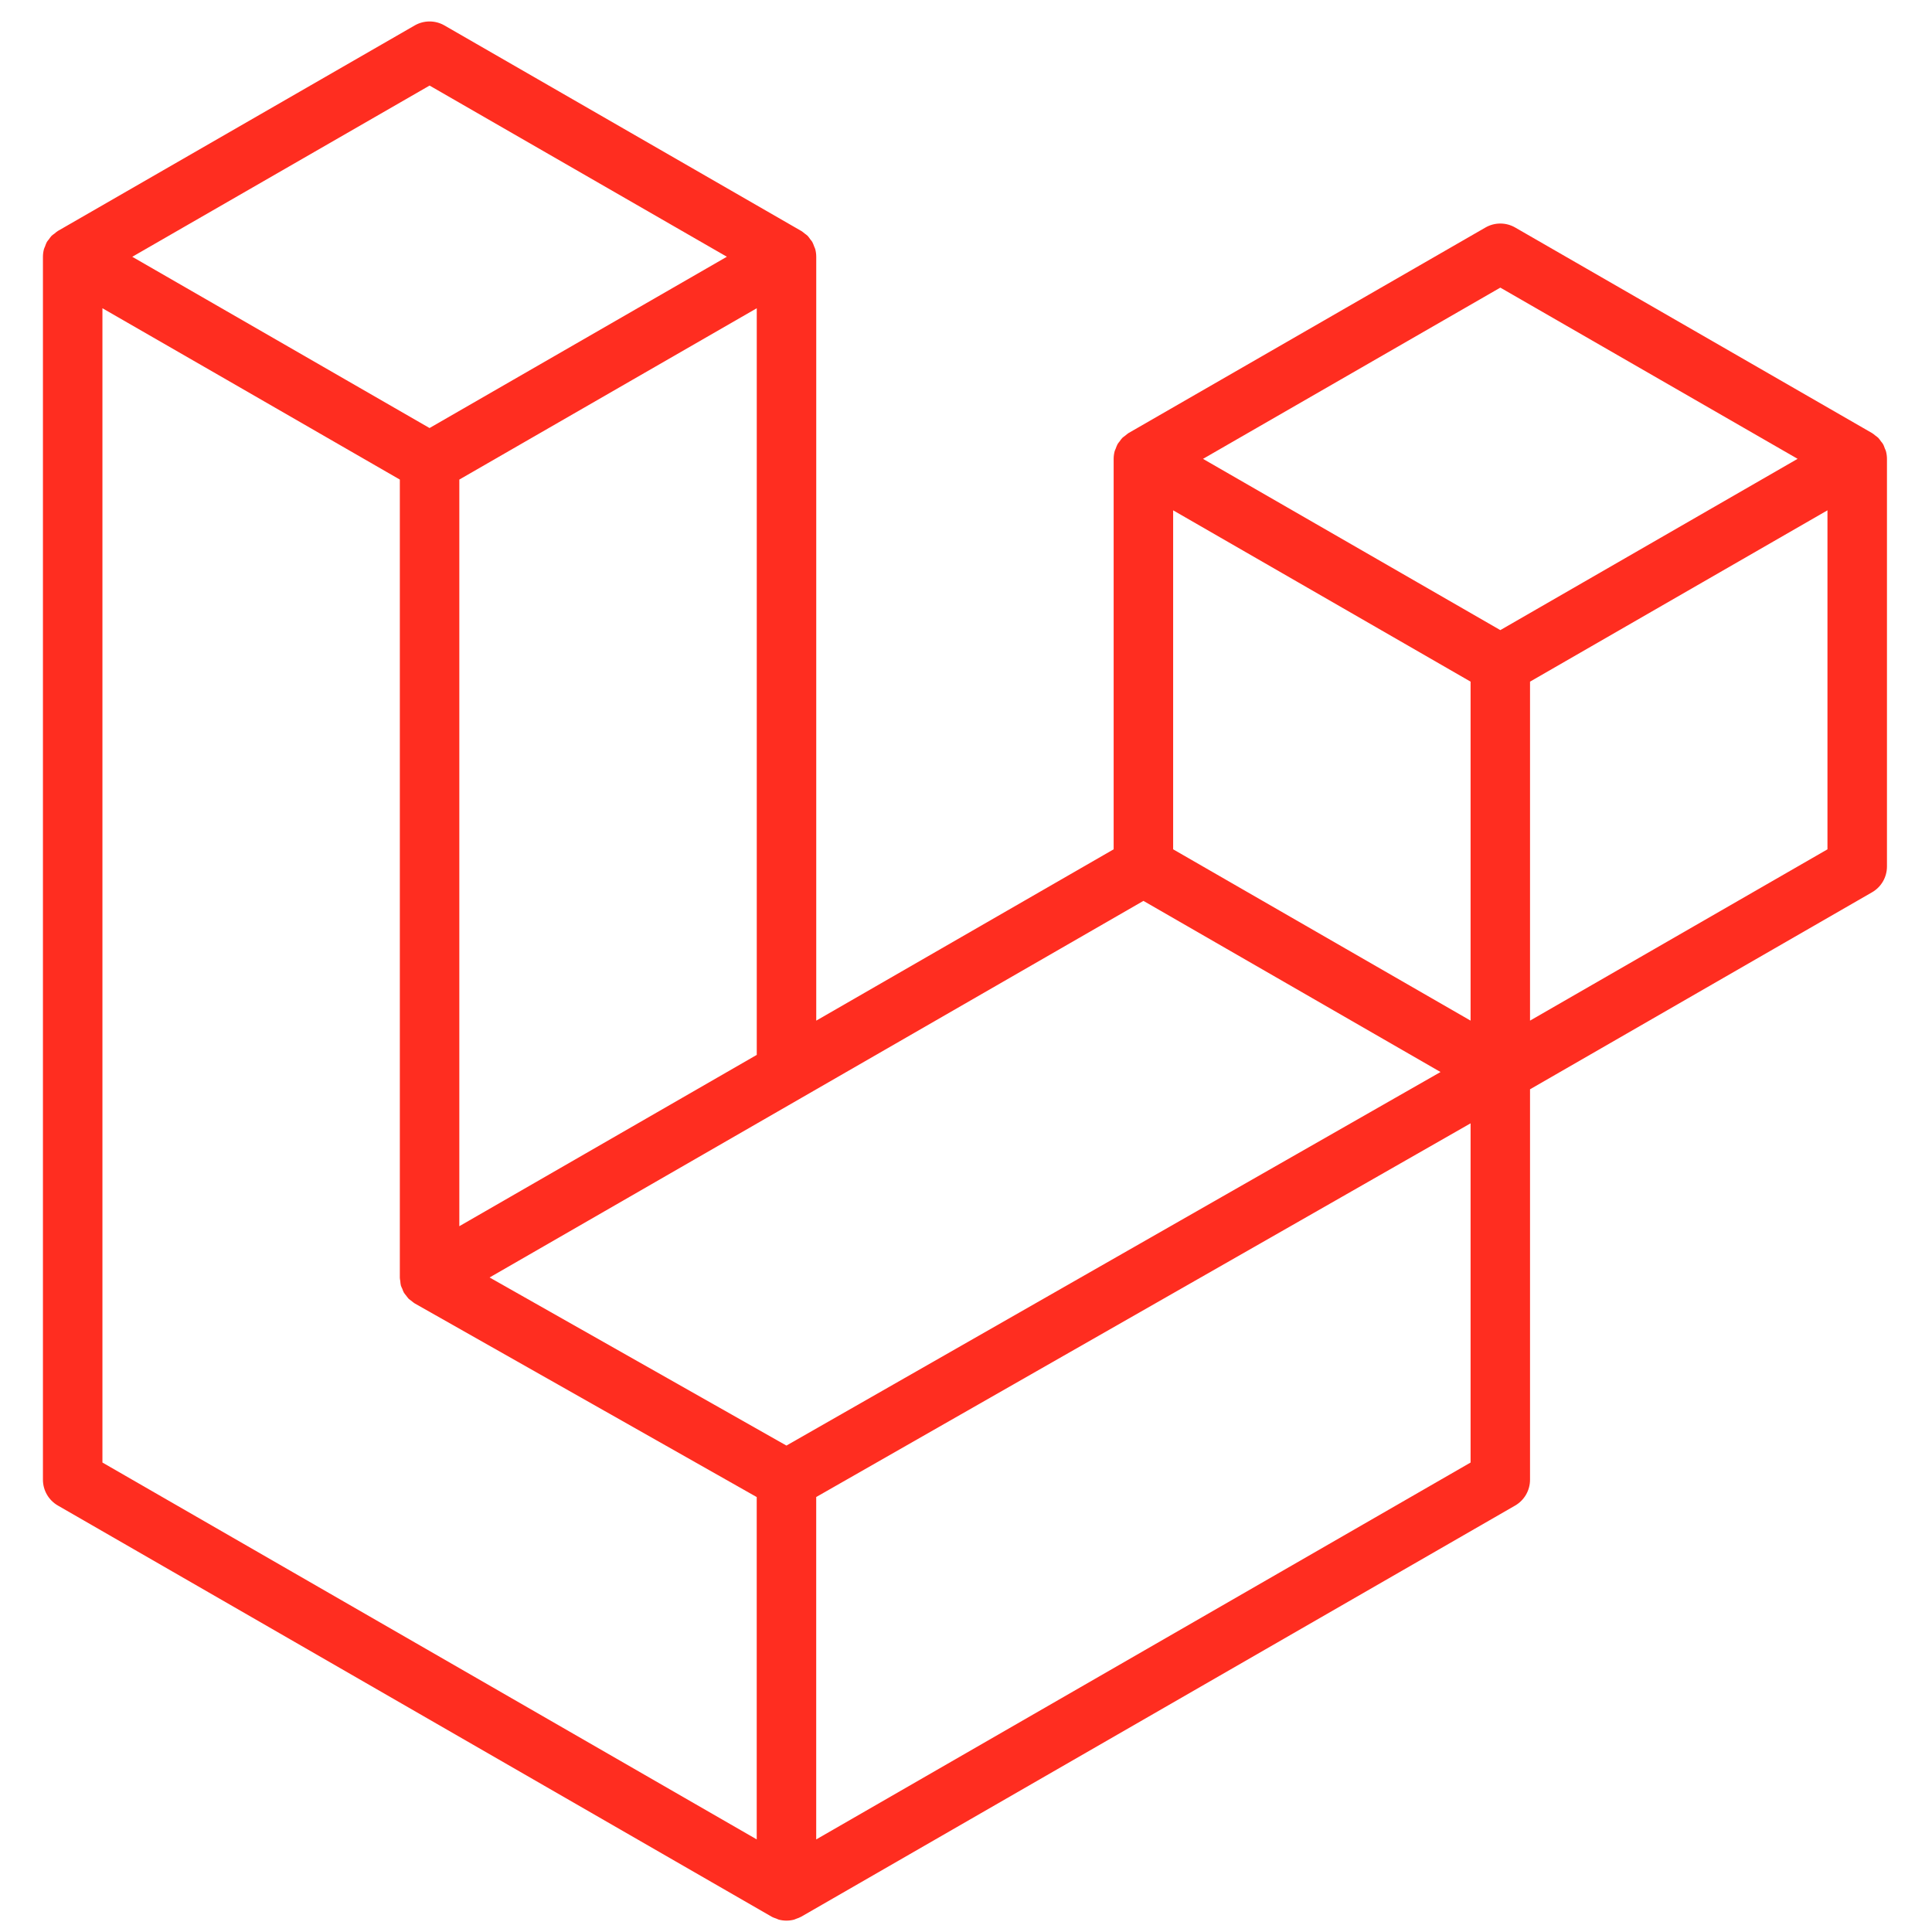
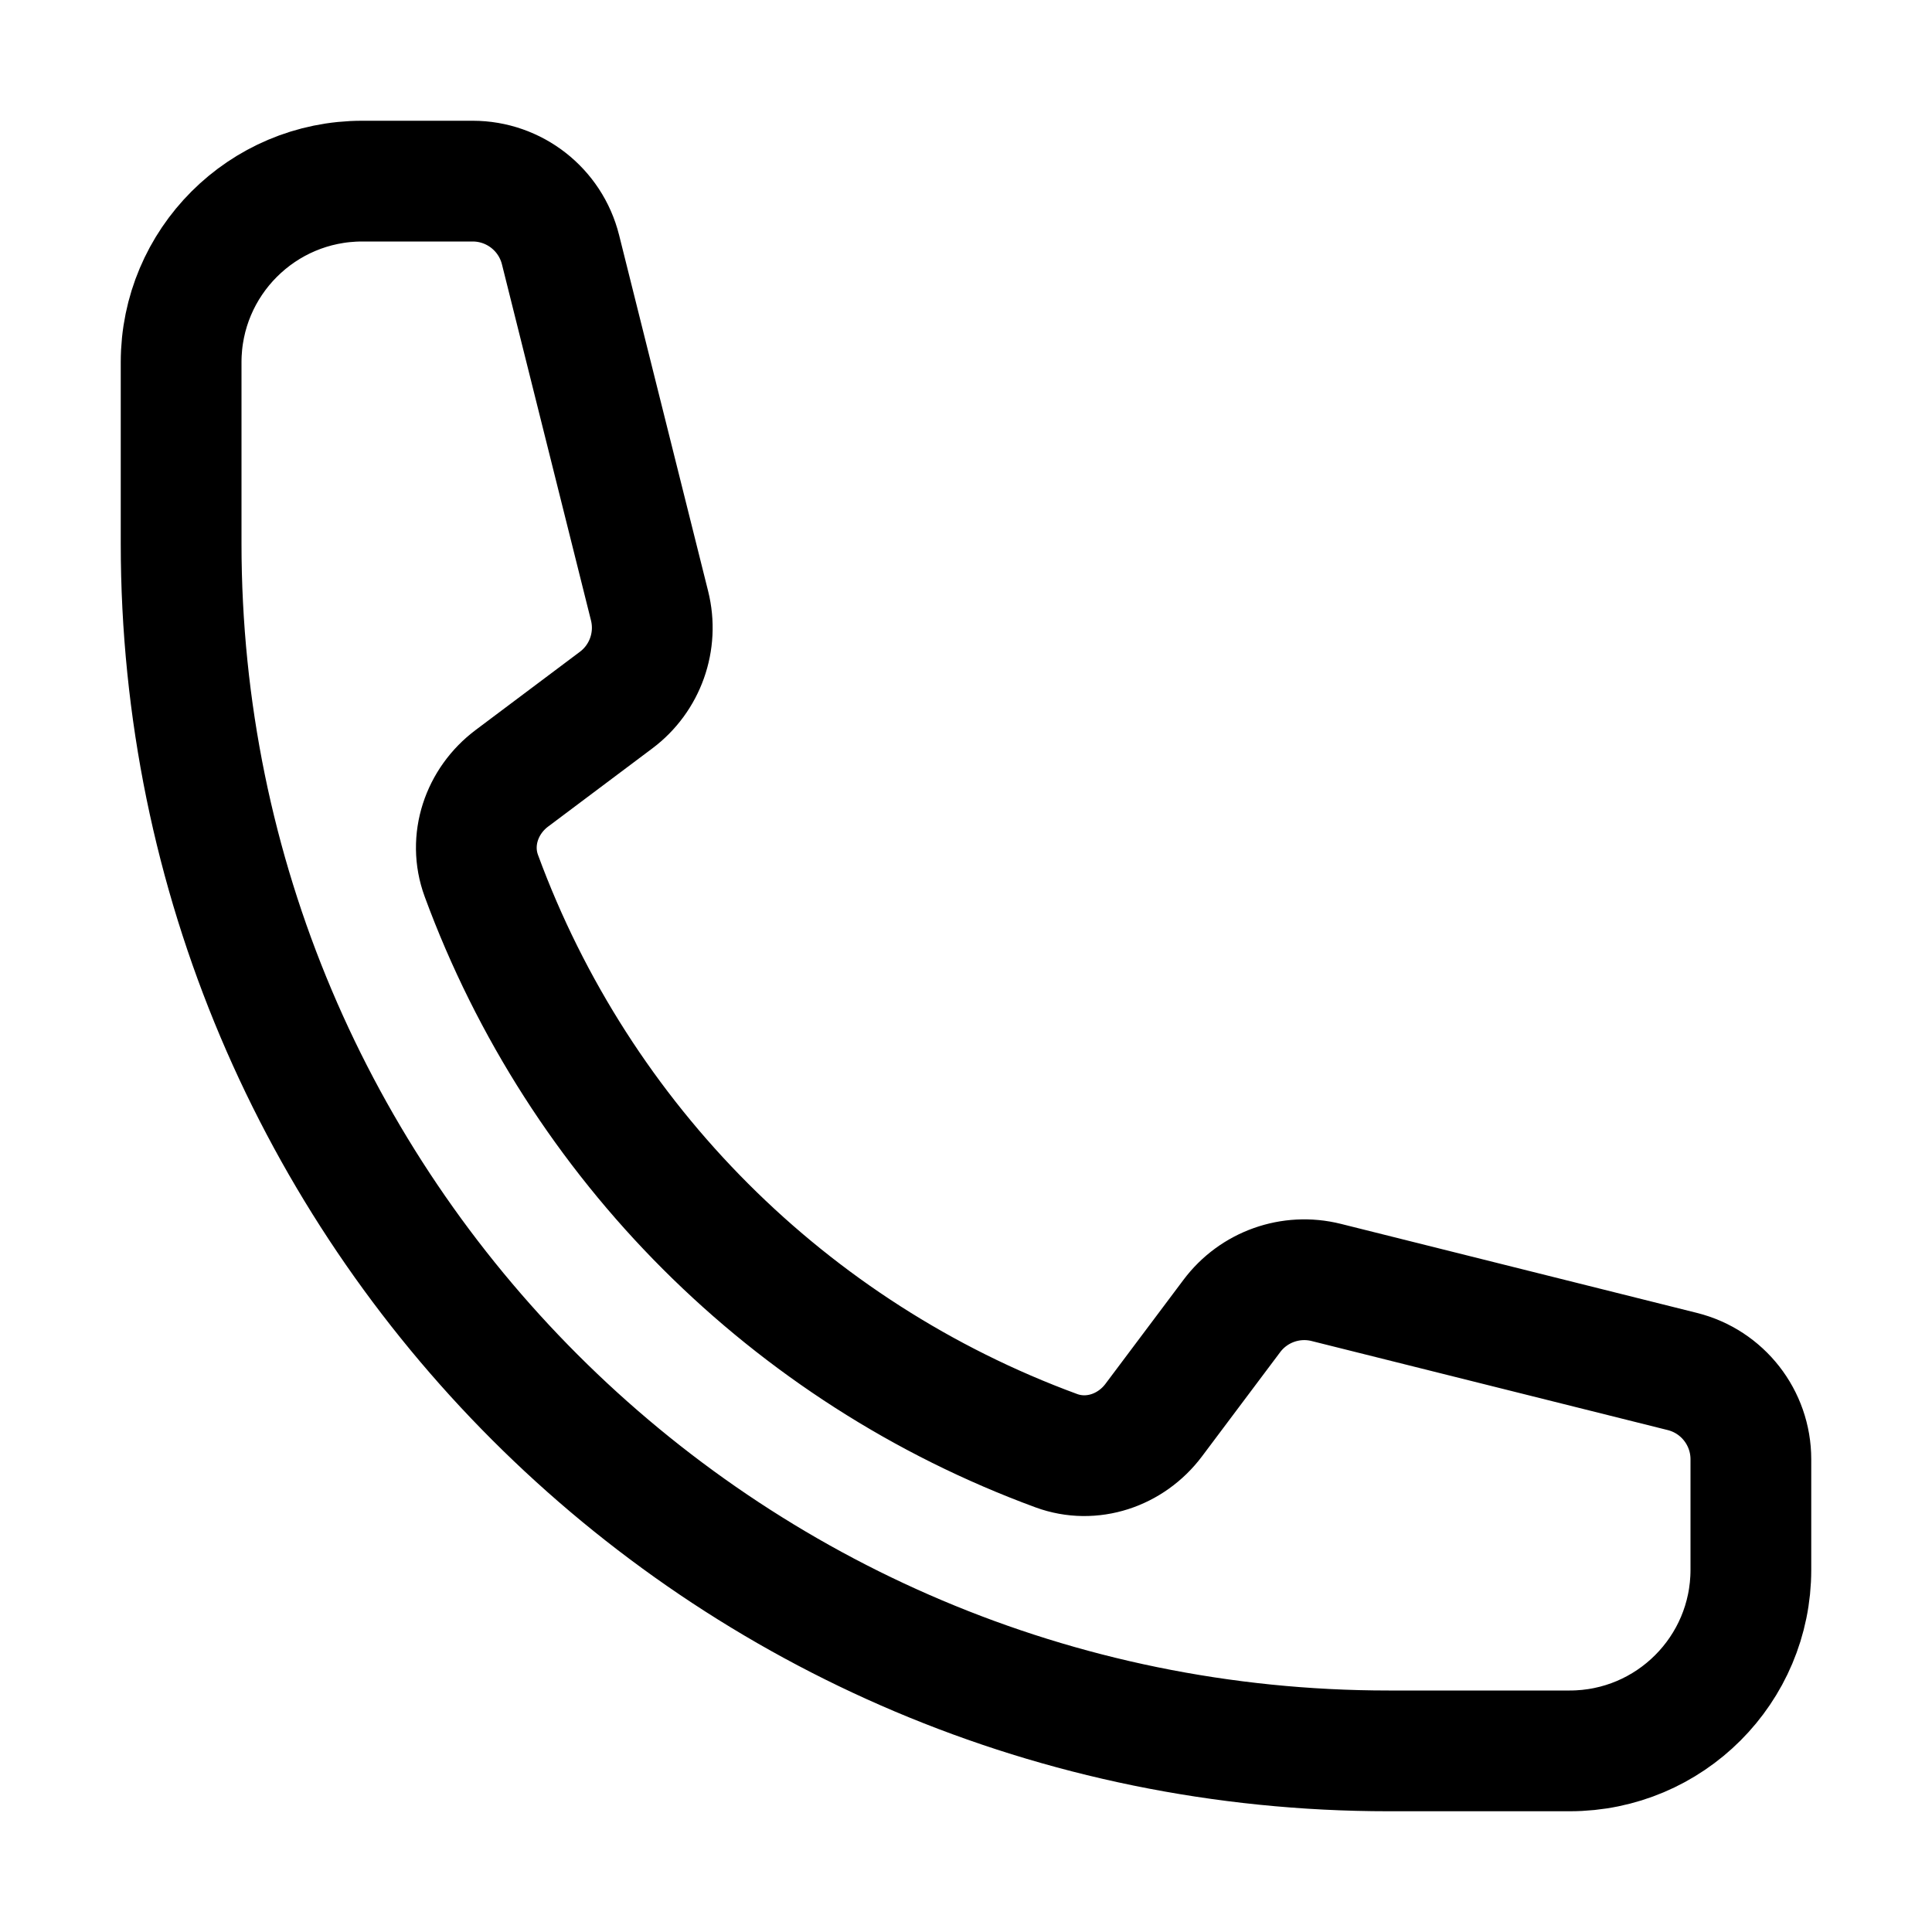
- <svg xmlns="http://www.w3.org/2000/svg" width="166" height="166" viewBox="0 0 166 166" fill="none">
-   <path fill-rule="evenodd" clip-rule="evenodd" d="M162.041 38.759C162.099 38.977 162.129 39.201 162.13 39.426V74.452C162.13 74.902 162.011 75.344 161.786 75.733C161.561 76.122 161.237 76.444 160.847 76.668L131.462 93.594V127.141C131.462 128.054 130.977 128.897 130.186 129.357L68.847 164.683C68.707 164.763 68.554 164.814 68.401 164.868C68.343 164.887 68.289 164.922 68.228 164.938C67.8 165.051 67.349 165.051 66.92 164.938C66.85 164.919 66.786 164.881 66.719 164.855C66.579 164.804 66.432 164.76 66.298 164.683L4.972 129.357C4.583 129.133 4.259 128.81 4.034 128.421C3.808 128.032 3.69 127.591 3.689 127.141L3.689 22.063C3.689 21.834 3.721 21.61 3.779 21.393C3.798 21.32 3.843 21.253 3.868 21.179C3.916 21.045 3.961 20.908 4.031 20.783C4.079 20.7 4.149 20.633 4.206 20.557C4.28 20.454 4.347 20.349 4.433 20.26C4.506 20.186 4.602 20.132 4.685 20.068C4.778 19.992 4.861 19.909 4.966 19.848L35.633 2.185C36.022 1.961 36.462 1.844 36.91 1.844C37.358 1.844 37.798 1.961 38.186 2.185L68.851 19.848H68.857C68.959 19.912 69.045 19.992 69.138 20.065C69.221 20.129 69.313 20.186 69.387 20.257C69.476 20.349 69.54 20.454 69.616 20.557C69.671 20.633 69.744 20.7 69.789 20.783C69.862 20.911 69.904 21.045 69.955 21.179C69.98 21.253 70.025 21.32 70.044 21.396C70.103 21.614 70.133 21.838 70.133 22.063V87.694L95.686 72.974V39.423C95.686 39.2 95.718 38.973 95.775 38.759C95.798 38.683 95.839 38.615 95.865 38.542C95.916 38.408 95.96 38.271 96.031 38.146C96.079 38.063 96.149 37.996 96.203 37.92C96.279 37.818 96.343 37.712 96.433 37.623C96.506 37.549 96.599 37.495 96.681 37.431C96.777 37.355 96.86 37.272 96.962 37.211L127.633 19.548C128.021 19.324 128.461 19.206 128.91 19.206C129.358 19.206 129.798 19.324 130.186 19.548L160.85 37.211C160.959 37.275 161.042 37.355 161.137 37.428C161.217 37.492 161.31 37.549 161.383 37.62C161.473 37.712 161.536 37.818 161.613 37.92C161.67 37.996 161.741 38.063 161.785 38.146C161.859 38.271 161.9 38.408 161.951 38.542C161.98 38.615 162.021 38.683 162.041 38.759ZM157.018 72.974V43.848L146.287 50.028L131.462 58.568V87.694L157.021 72.974H157.018ZM126.354 125.663V96.518L111.771 104.85L70.13 128.626V158.046L126.354 125.663ZM8.801 26.485V125.663L65.018 158.043V128.629L35.649 112L35.64 111.994L35.627 111.988C35.528 111.93 35.445 111.847 35.353 111.777C35.273 111.713 35.18 111.662 35.11 111.592L35.104 111.582C35.021 111.502 34.963 111.403 34.893 111.314C34.829 111.228 34.753 111.154 34.702 111.065L34.699 111.055C34.641 110.96 34.606 110.845 34.565 110.736C34.523 110.64 34.469 110.551 34.443 110.449C34.411 110.328 34.405 110.197 34.392 110.072C34.379 109.976 34.354 109.881 34.354 109.785V109.778V41.205L19.532 32.662L8.801 26.485ZM36.913 7.35L11.364 22.063L36.907 36.777L62.453 22.06L36.907 7.35H36.913ZM50.2 99.174L65.022 90.637V26.485L54.291 32.665L39.466 41.205V105.357L50.2 99.174ZM128.91 24.713L103.363 39.426L128.91 54.14L154.453 39.423L128.91 24.713ZM126.354 58.568L111.529 50.028L100.798 43.848V72.974L115.619 81.511L126.354 87.694V58.568ZM67.571 124.205L105.042 102.803L123.772 92.109L98.245 77.405L68.854 94.334L42.066 109.762L67.571 124.205Z" fill="#FF2D20" />
+ <svg xmlns="http://www.w3.org/2000/svg" width="24" height="24" viewBox="0 0 24 24" fill="none" stroke="currentColor" stroke-width="1.5" stroke-linecap="round" stroke-linejoin="round" role="img" aria-label="Phone icon">
+   <path d="M2.25 6.75c0 8.284 6.716 15 15 15h2.25a2.25 2.25 0 0 0 2.25-2.25v-1.372c0-.516-.351-.966-.852-1.091l-4.423-1.106c-.44-.11-.902.055-1.173.417l-.97 1.293c-.282.376-.769.542-1.21.38a12.035 12.035 0 0 1-7.143-7.143c-.162-.441.004-.928.38-1.21l1.293-.97c.363-.271.527-.734.417-1.173L6.963 3.102a1.125 1.125 0 0 0-1.091-.852H4.5A2.25 2.25 0 0 0 2.25 4.5v2.25Z" />
</svg>
